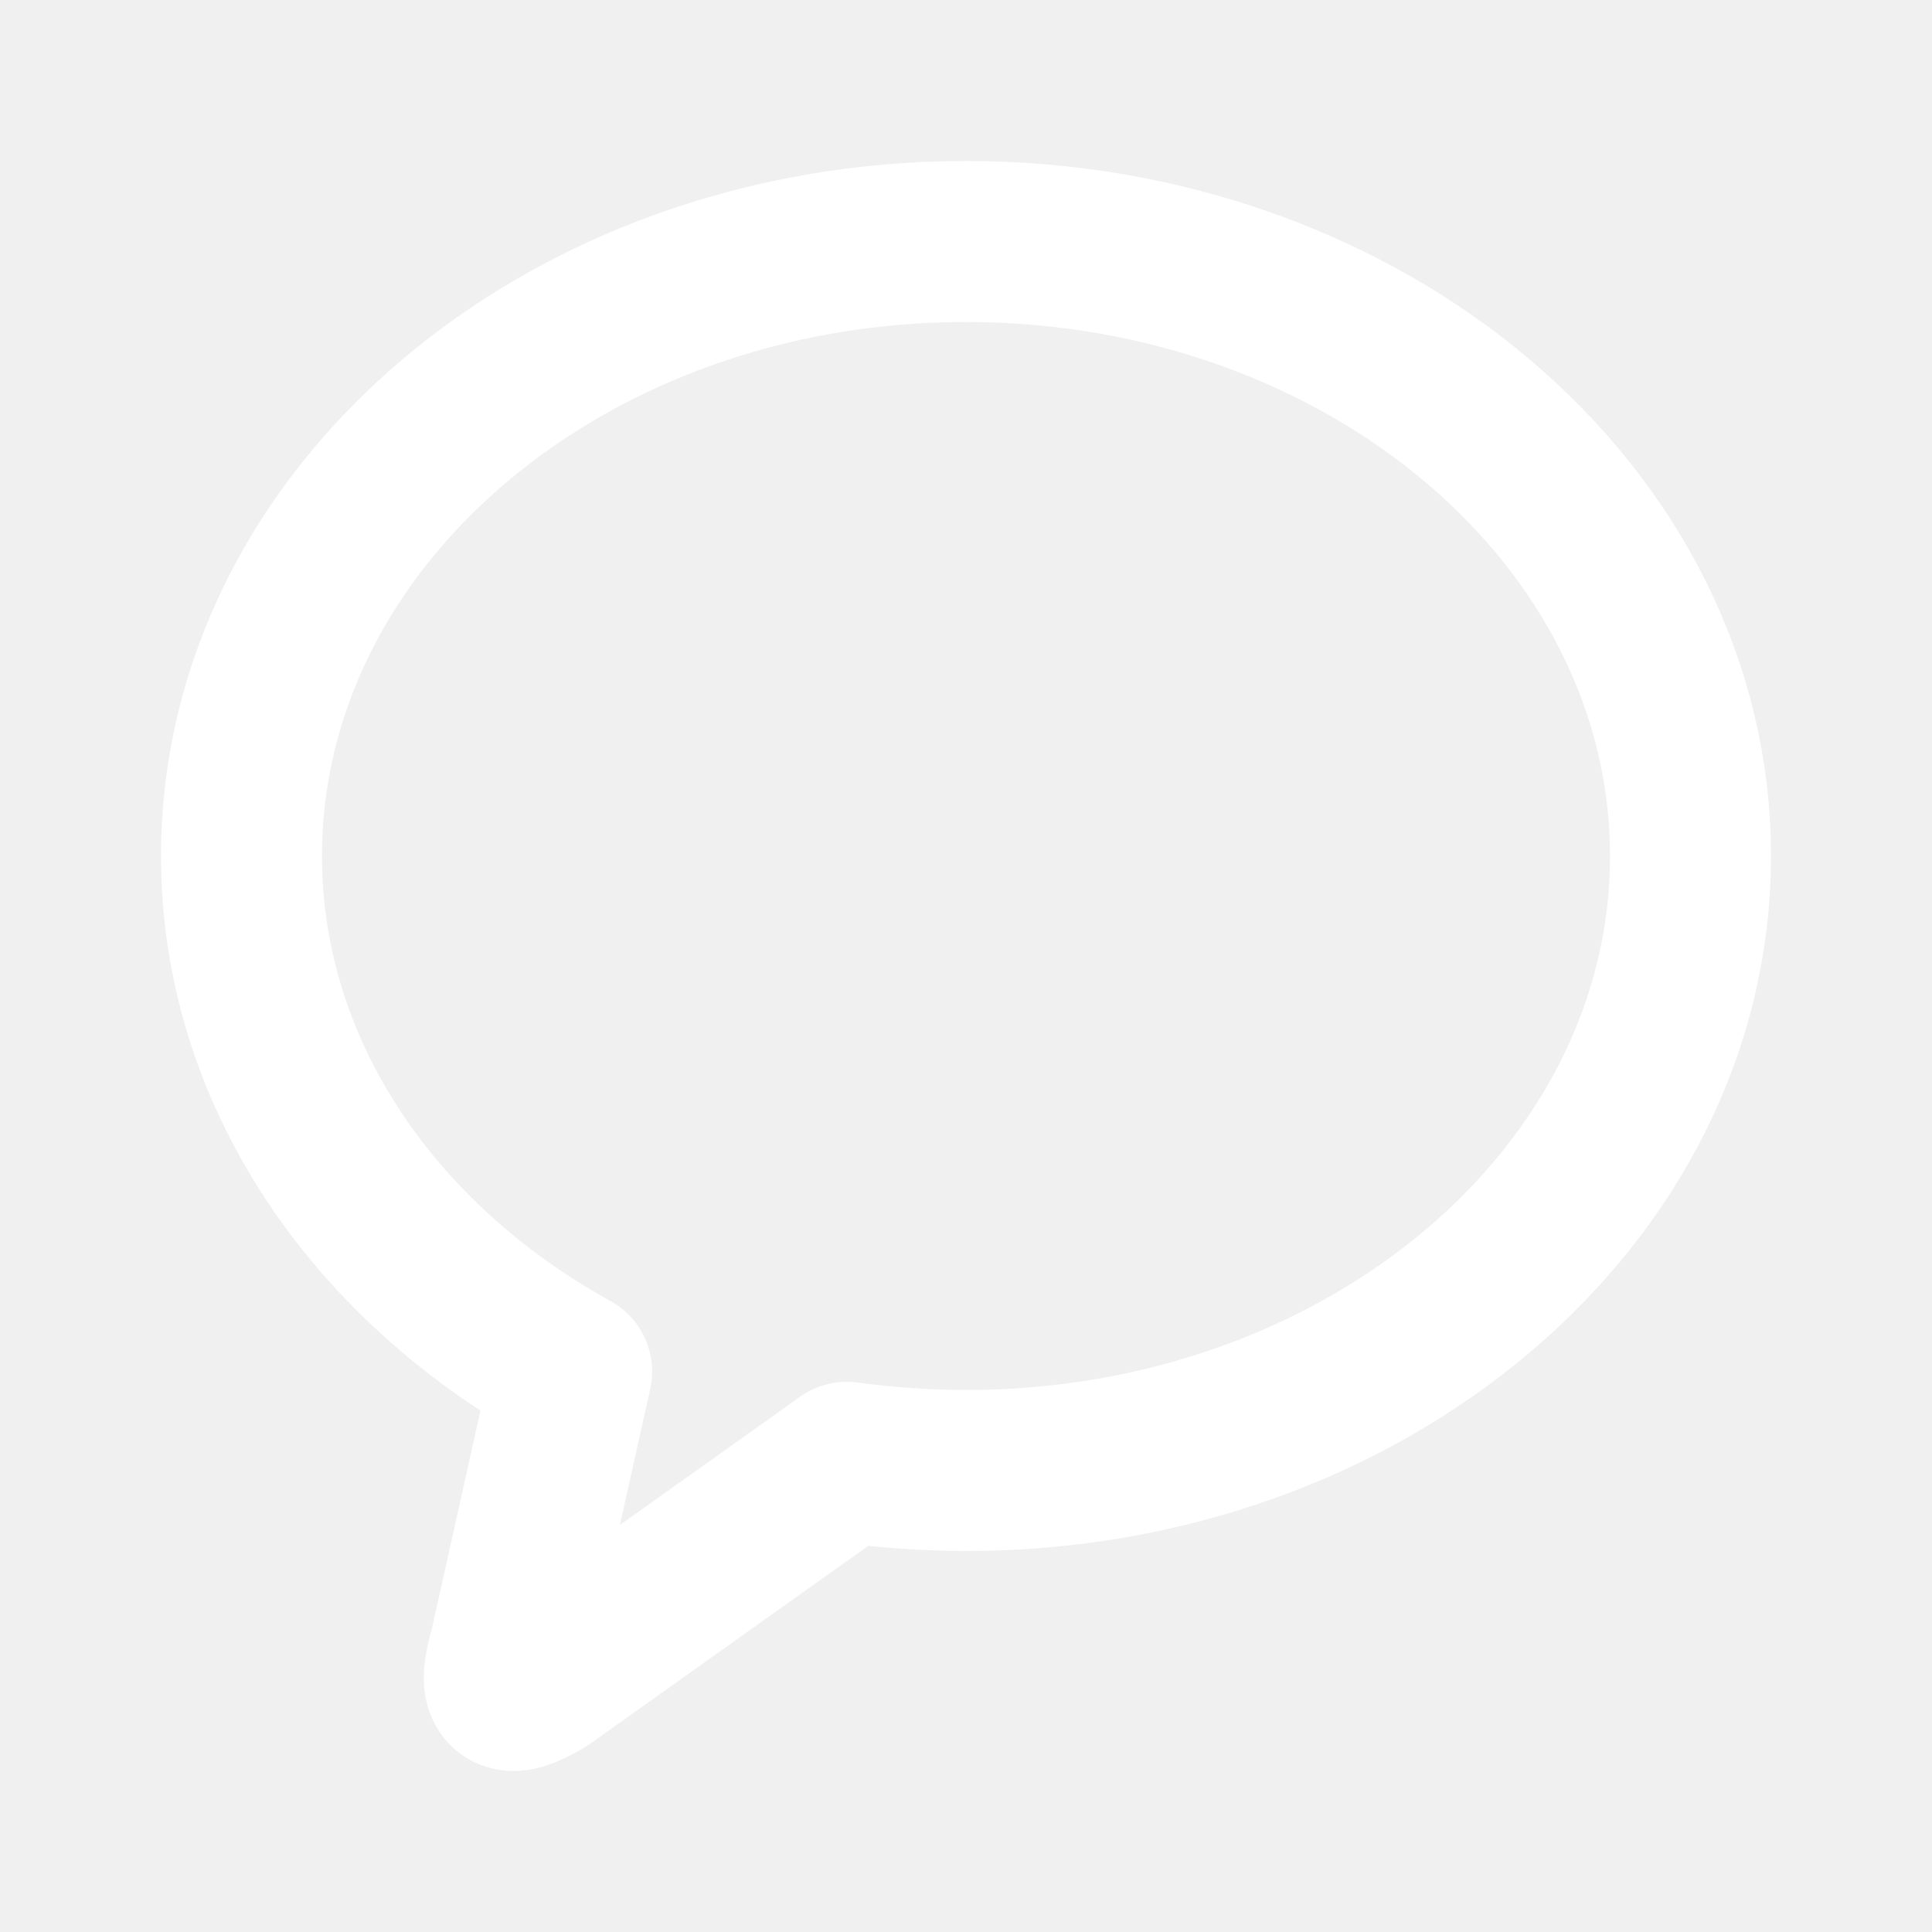
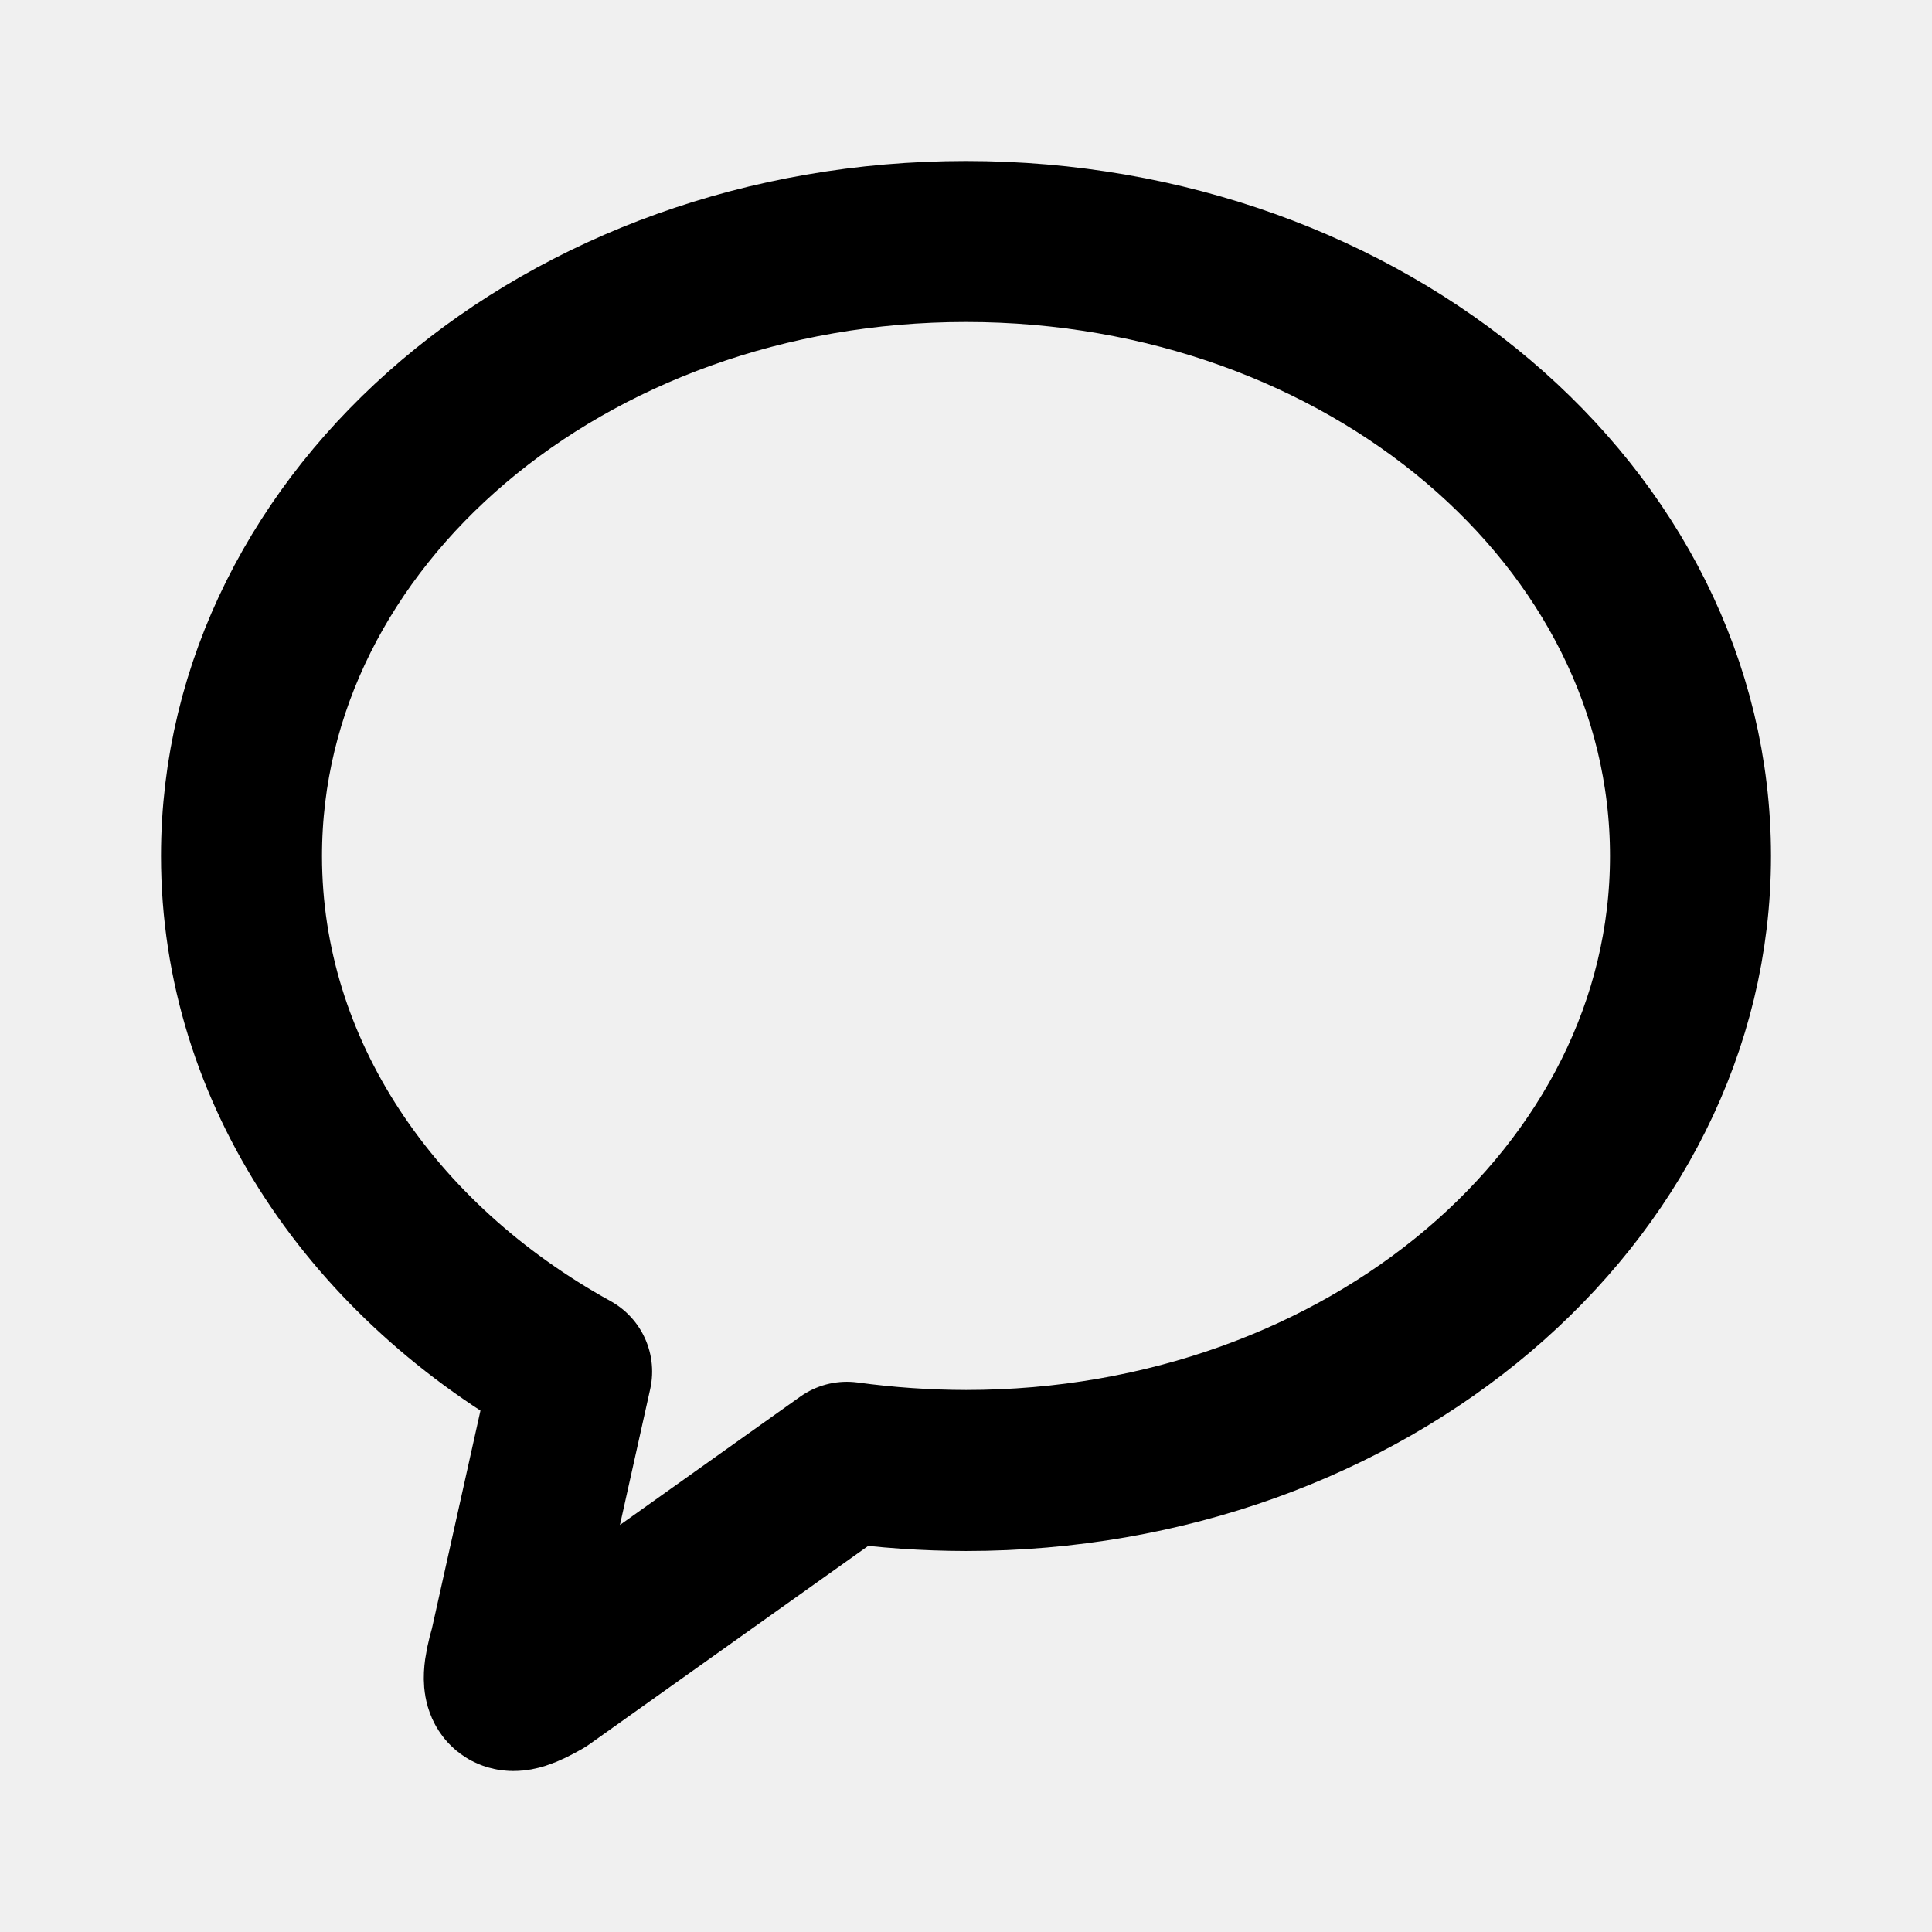
<svg xmlns="http://www.w3.org/2000/svg" width="24" height="24" viewBox="0 0 24 24" fill="none">
  <mask id="mask0_1716_11384" style="mask-type:alpha" maskUnits="userSpaceOnUse" x="0" y="0" width="24" height="24">
    <rect width="24" height="24" fill="#D9D9D9" />
  </mask>
  <g mask="url(#mask0_1716_11384)">
-     <path d="M11.999 3C16.971 3 21 6.417 21 10.634C21 14.85 16.971 18.267 12 18.267C11.505 18.266 11.011 18.232 10.52 18.165L6.741 20.854C6.312 21.101 6.16 21.074 6.337 20.468L7.101 17.038C4.633 15.676 3 13.316 3 10.634C3 6.418 7.028 3 11.999 3Z" stroke="white" stroke-width="2" stroke-linecap="square" stroke-linejoin="round" />
+     <path d="M11.999 3C16.971 3 21 6.417 21 10.634C21 14.85 16.971 18.267 12 18.267C11.505 18.266 11.011 18.232 10.52 18.165L6.741 20.854C6.312 21.101 6.16 21.074 6.337 20.468L7.101 17.038C4.633 15.676 3 13.316 3 10.634C3 6.418 7.028 3 11.999 3Z" stroke="currentColor" stroke-width="2" stroke-linecap="square" stroke-linejoin="round" />
  </g>
</svg>
